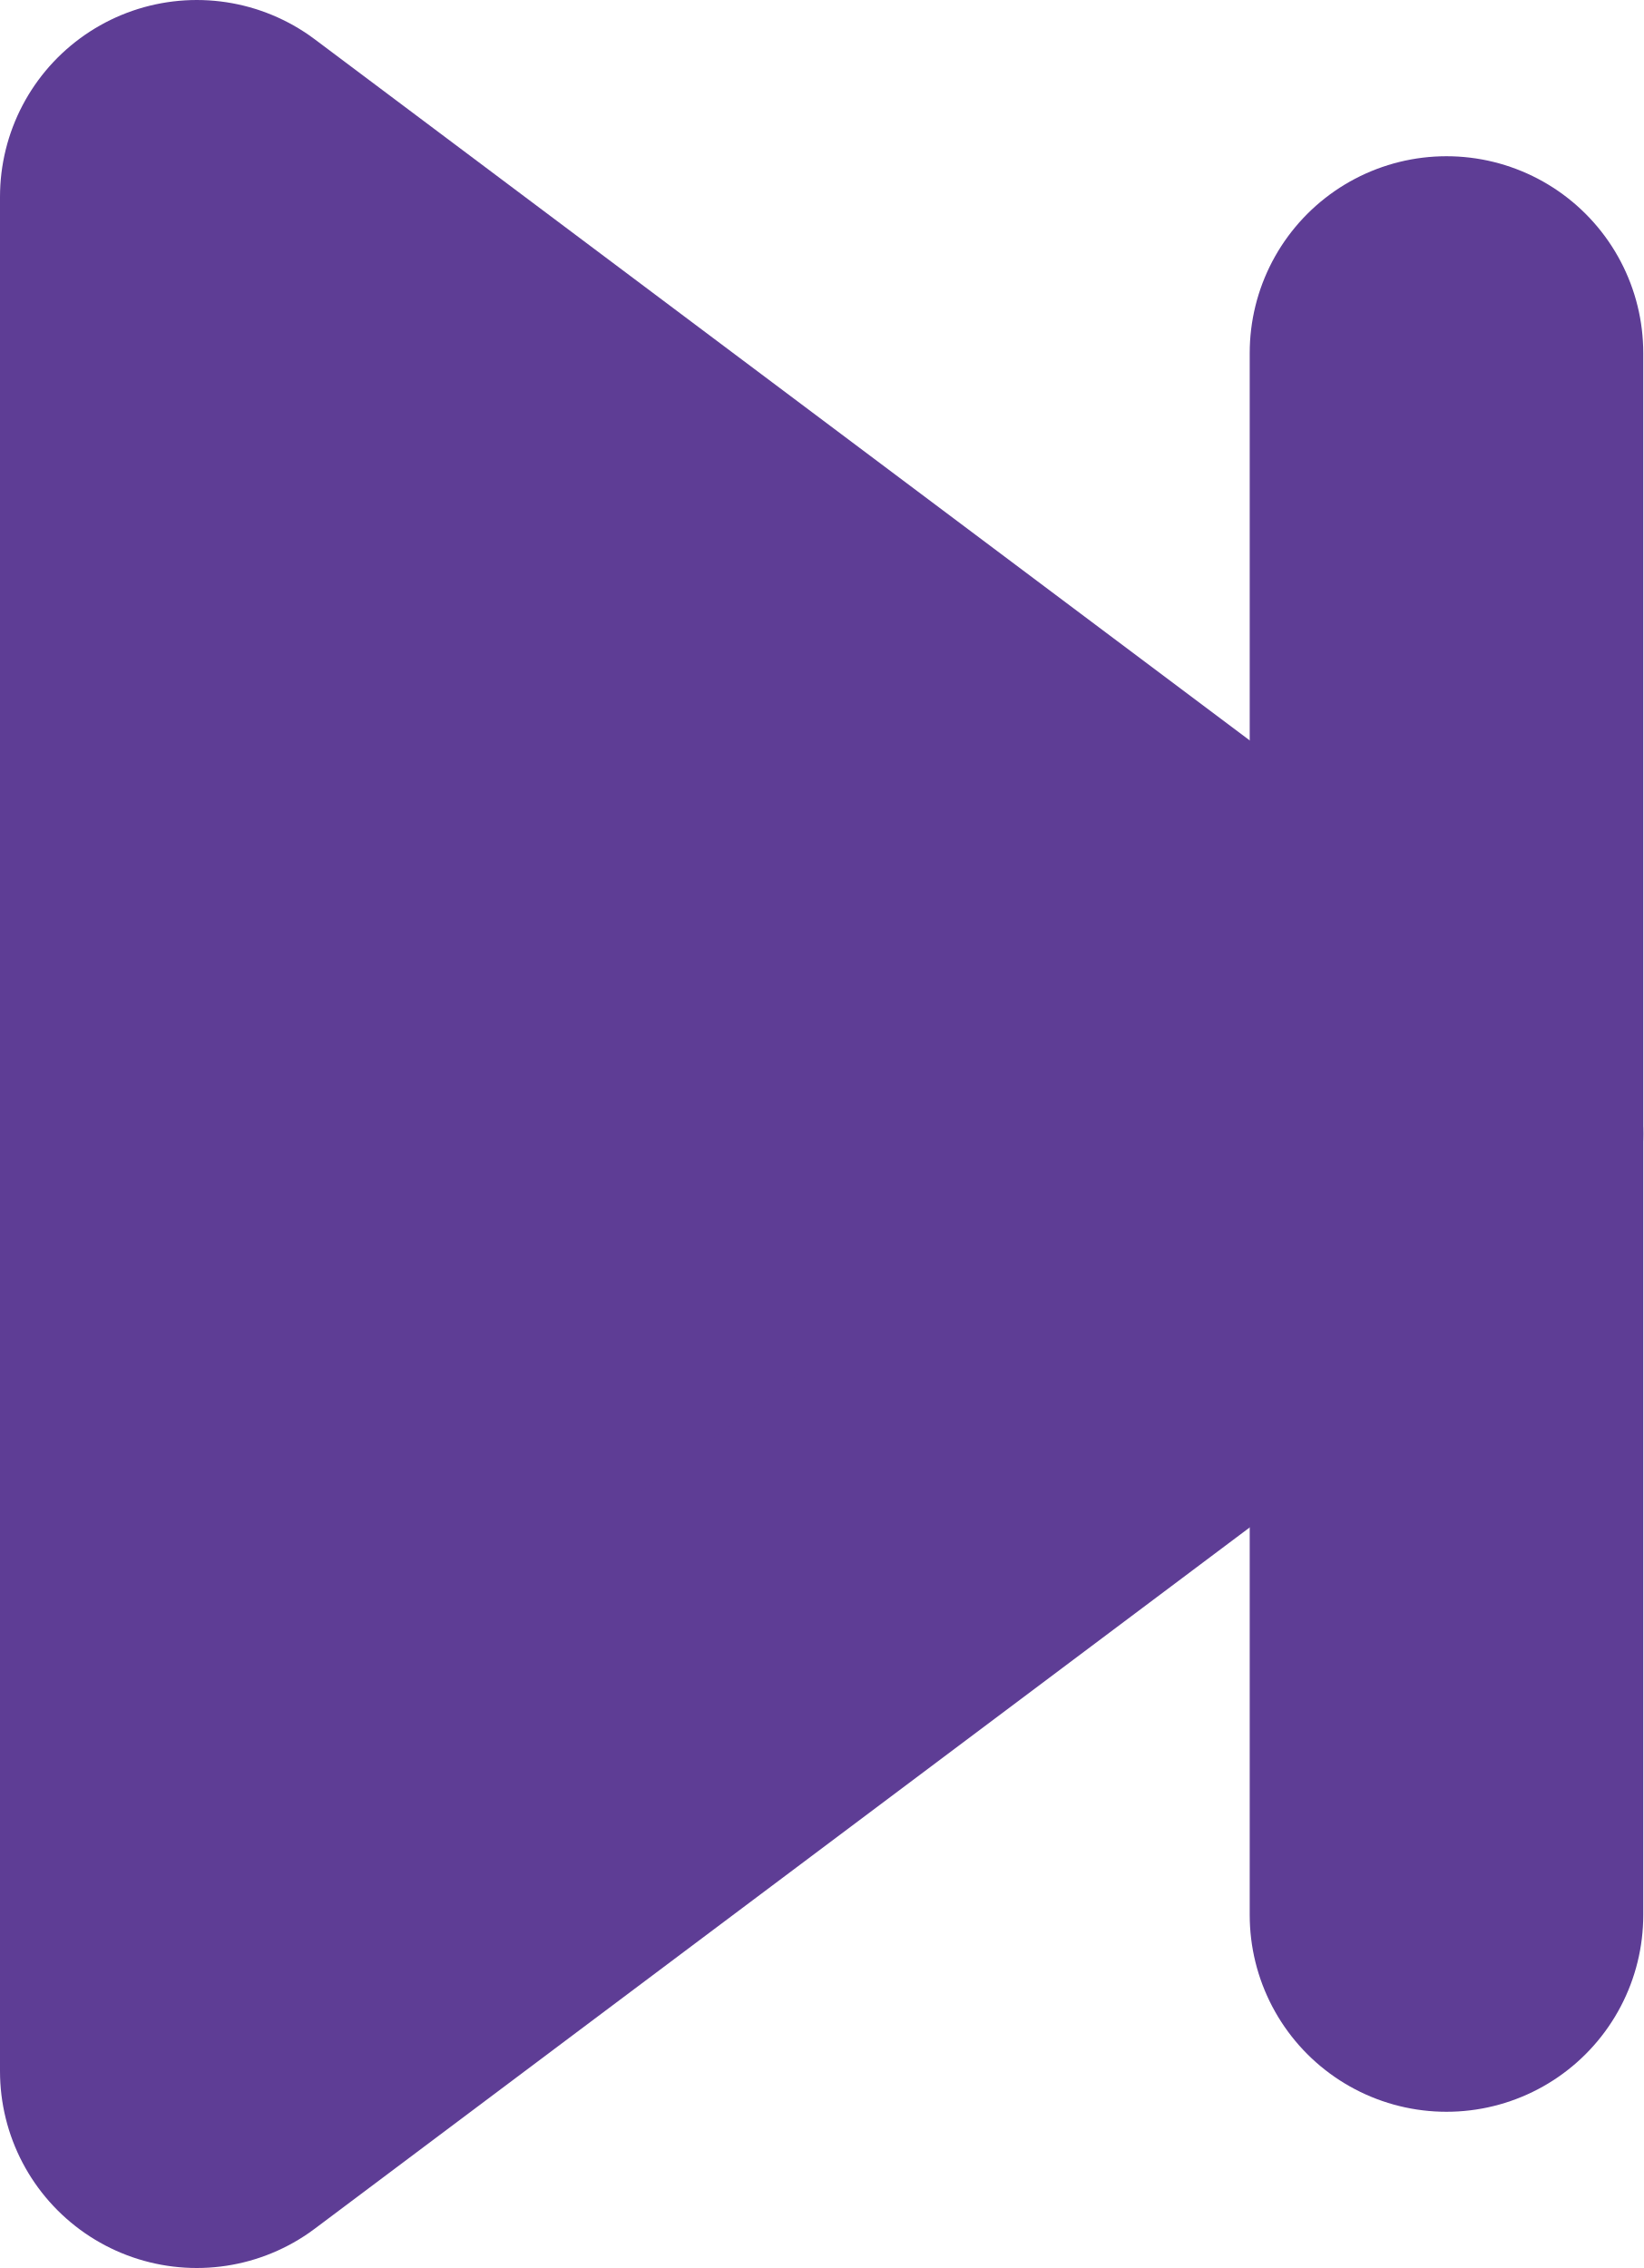
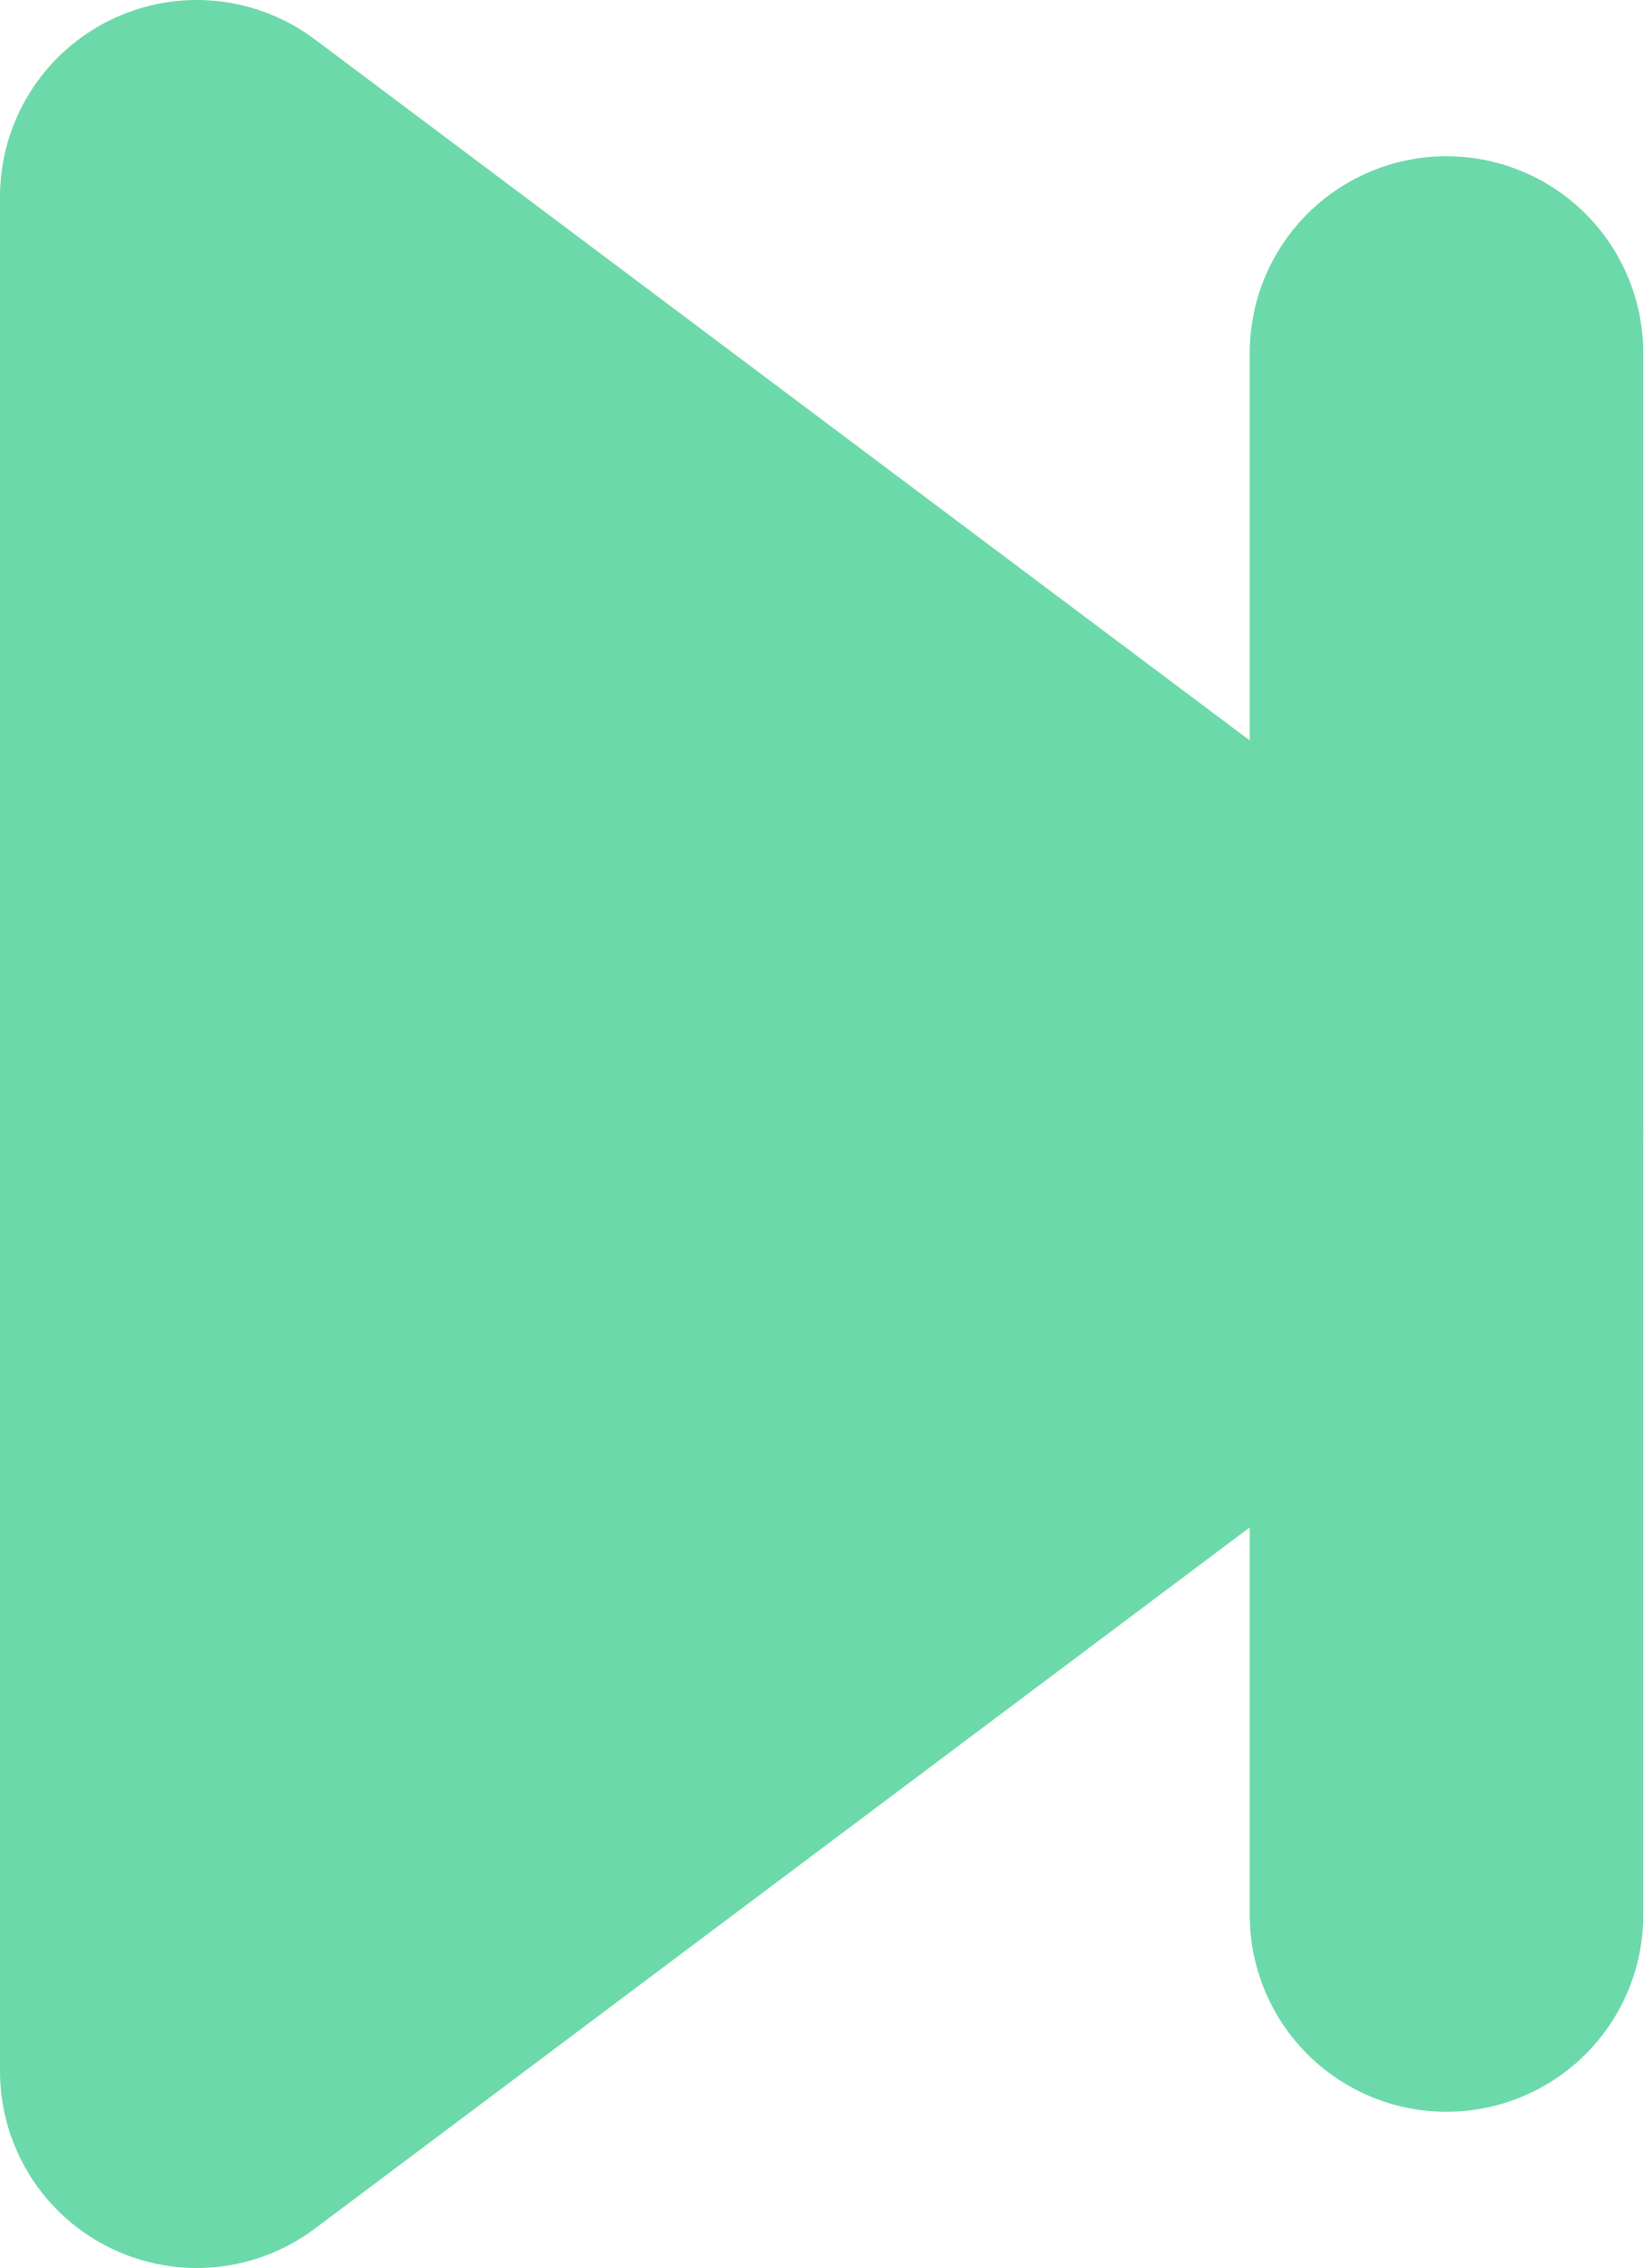
<svg xmlns="http://www.w3.org/2000/svg" width="8.351" height="11.527" viewBox="0 0 8.351 11.527">
  <g id="Group_2_Copy" data-name="Group 2 Copy" transform="translate(1 1)">
    <g id="arrow-right">
-       <path id="Path" d="M0,0,6.351,4.763,0,9.527Z" fill="#5e3d95" stroke="#5e3d95" stroke-linejoin="round" stroke-miterlimit="10" stroke-width="2" />
-       <path id="Line_2" data-name="Line 2" d="M.5,0V7.939" transform="translate(5.851 0.794)" fill="none" stroke="#5e3d95" stroke-linecap="round" stroke-miterlimit="10" stroke-width="2" />
+       <path id="Path" d="M0,0,6.351,4.763,0,9.527Z" fill="#6cd9aa" stroke="#6cd9aa" stroke-linejoin="round" stroke-miterlimit="10" stroke-width="2" />
+       <path id="Line_2" data-name="Line 2" d="M.5,0V7.939" transform="translate(5.851 0.794)" fill="none" stroke="#6cd9aa" stroke-linecap="round" stroke-miterlimit="10" stroke-width="2" />
    </g>
  </g>
</svg>
